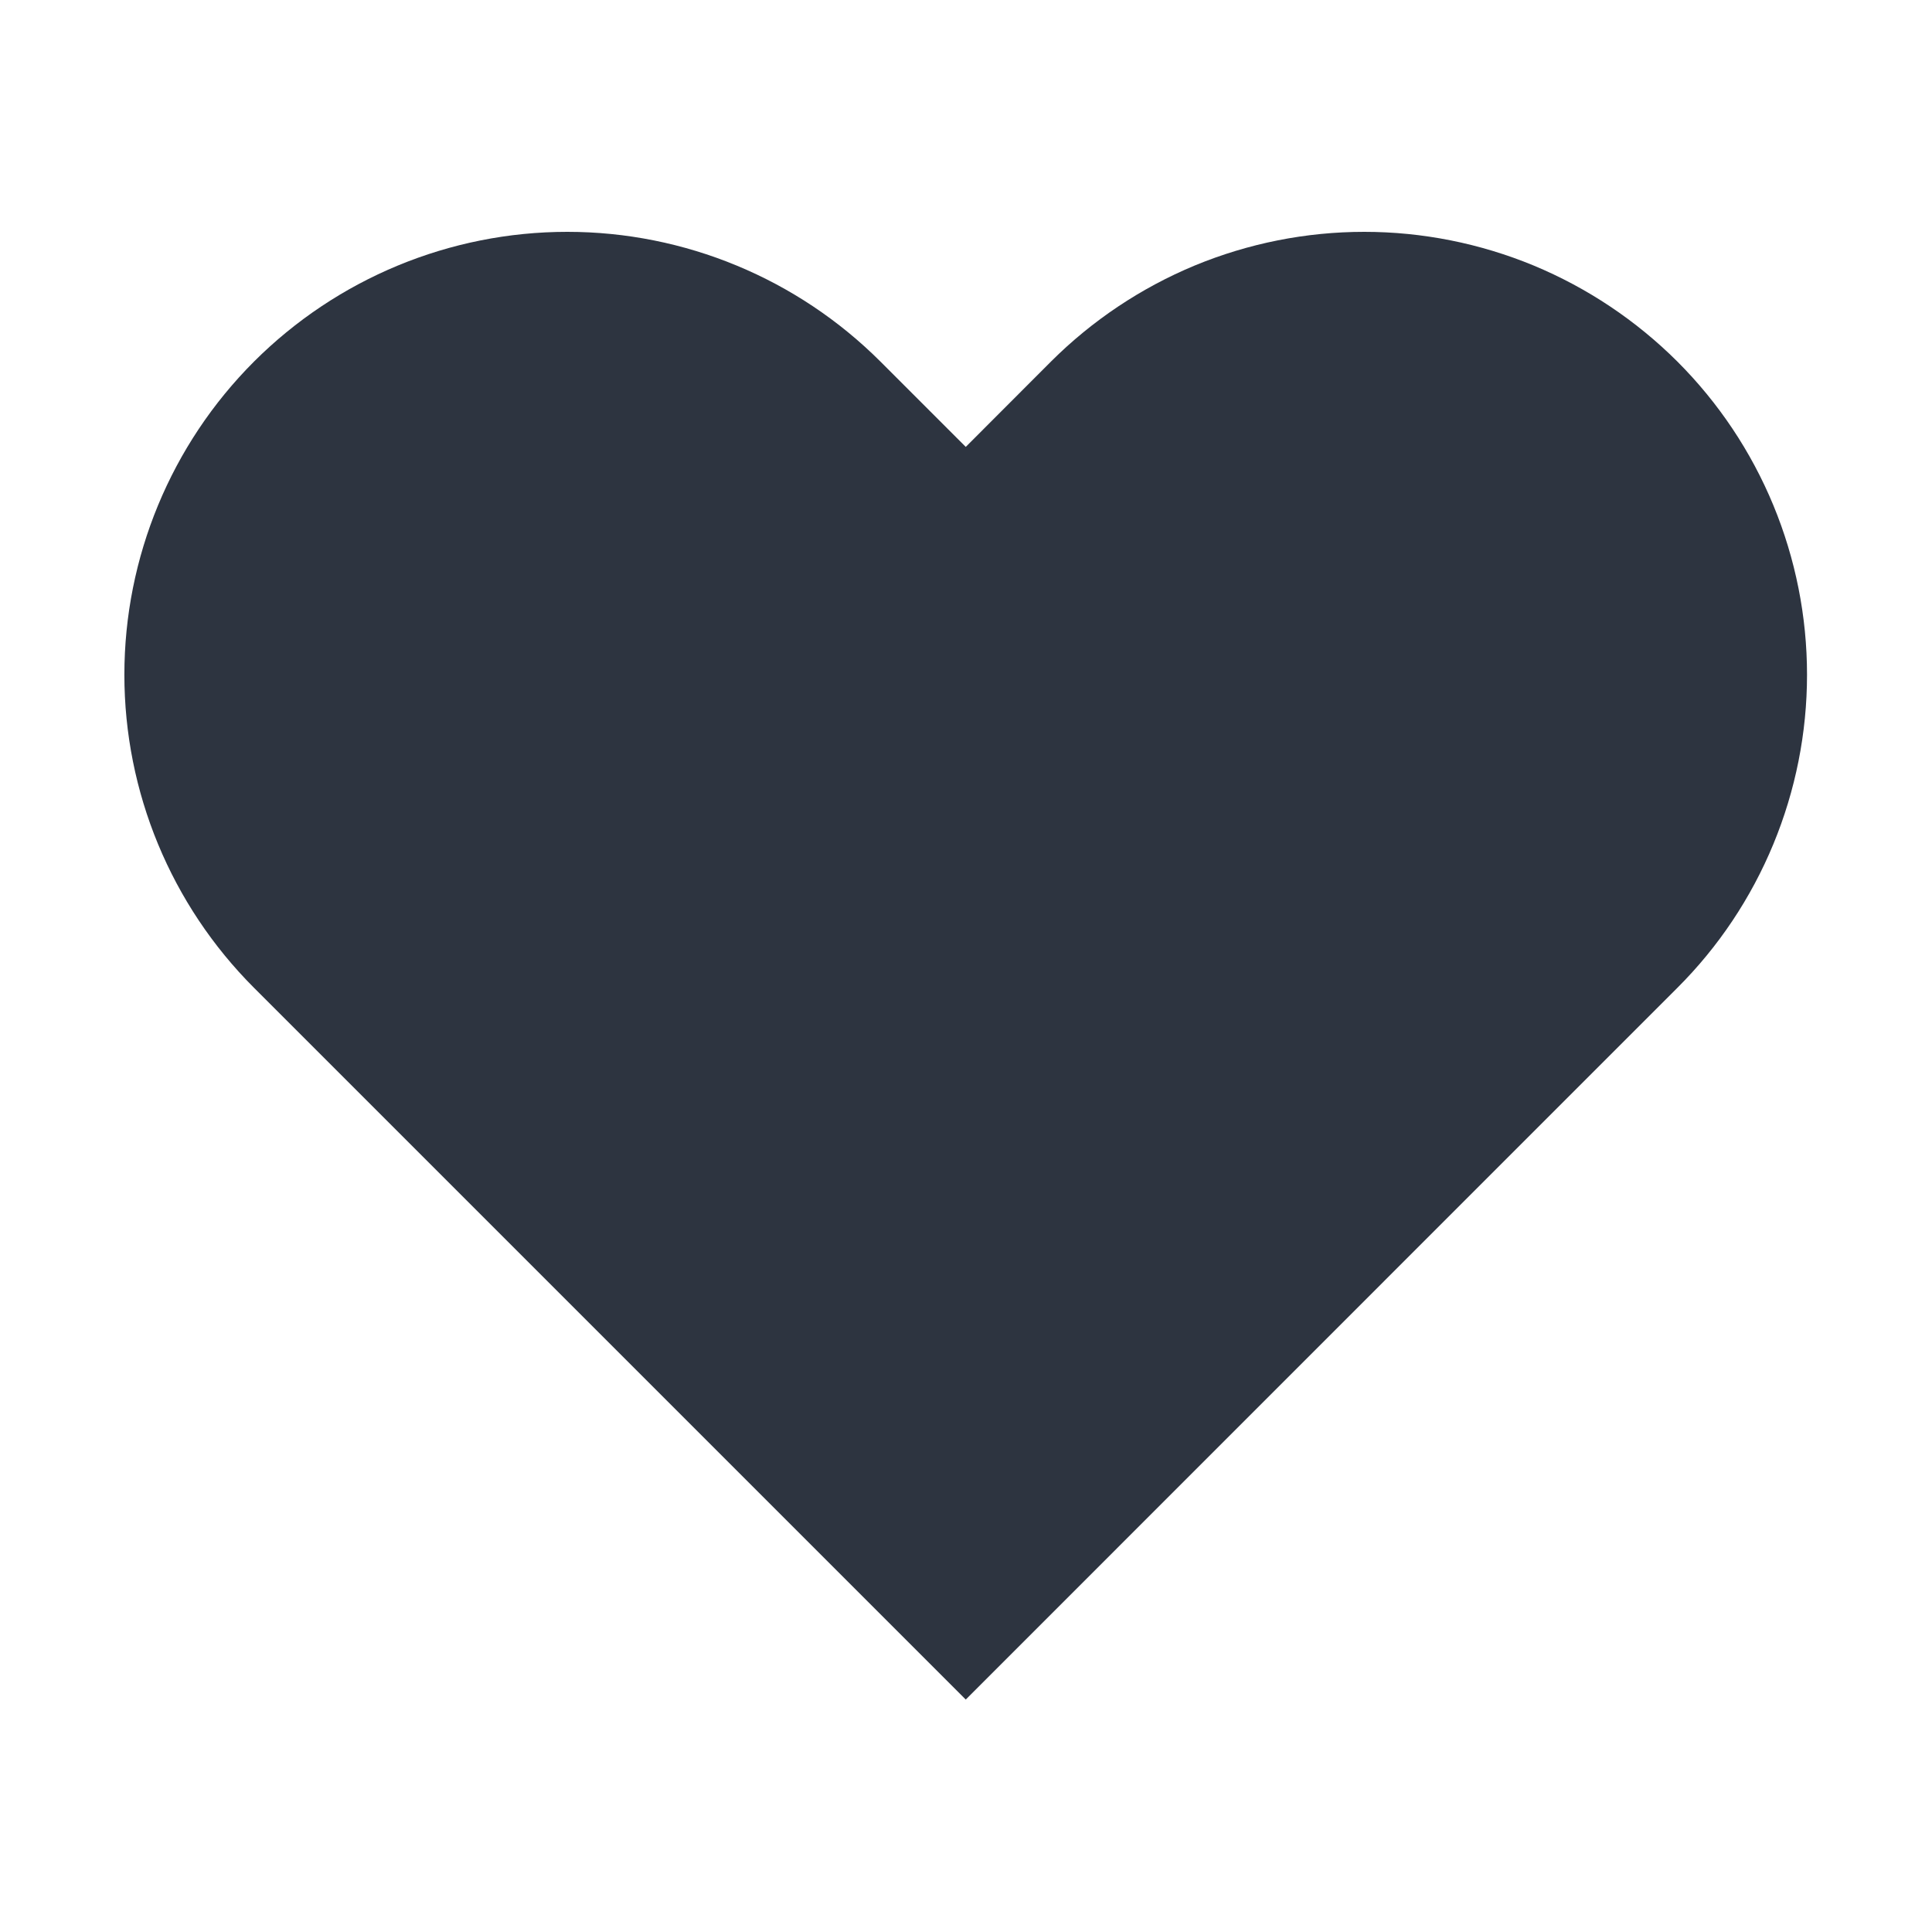
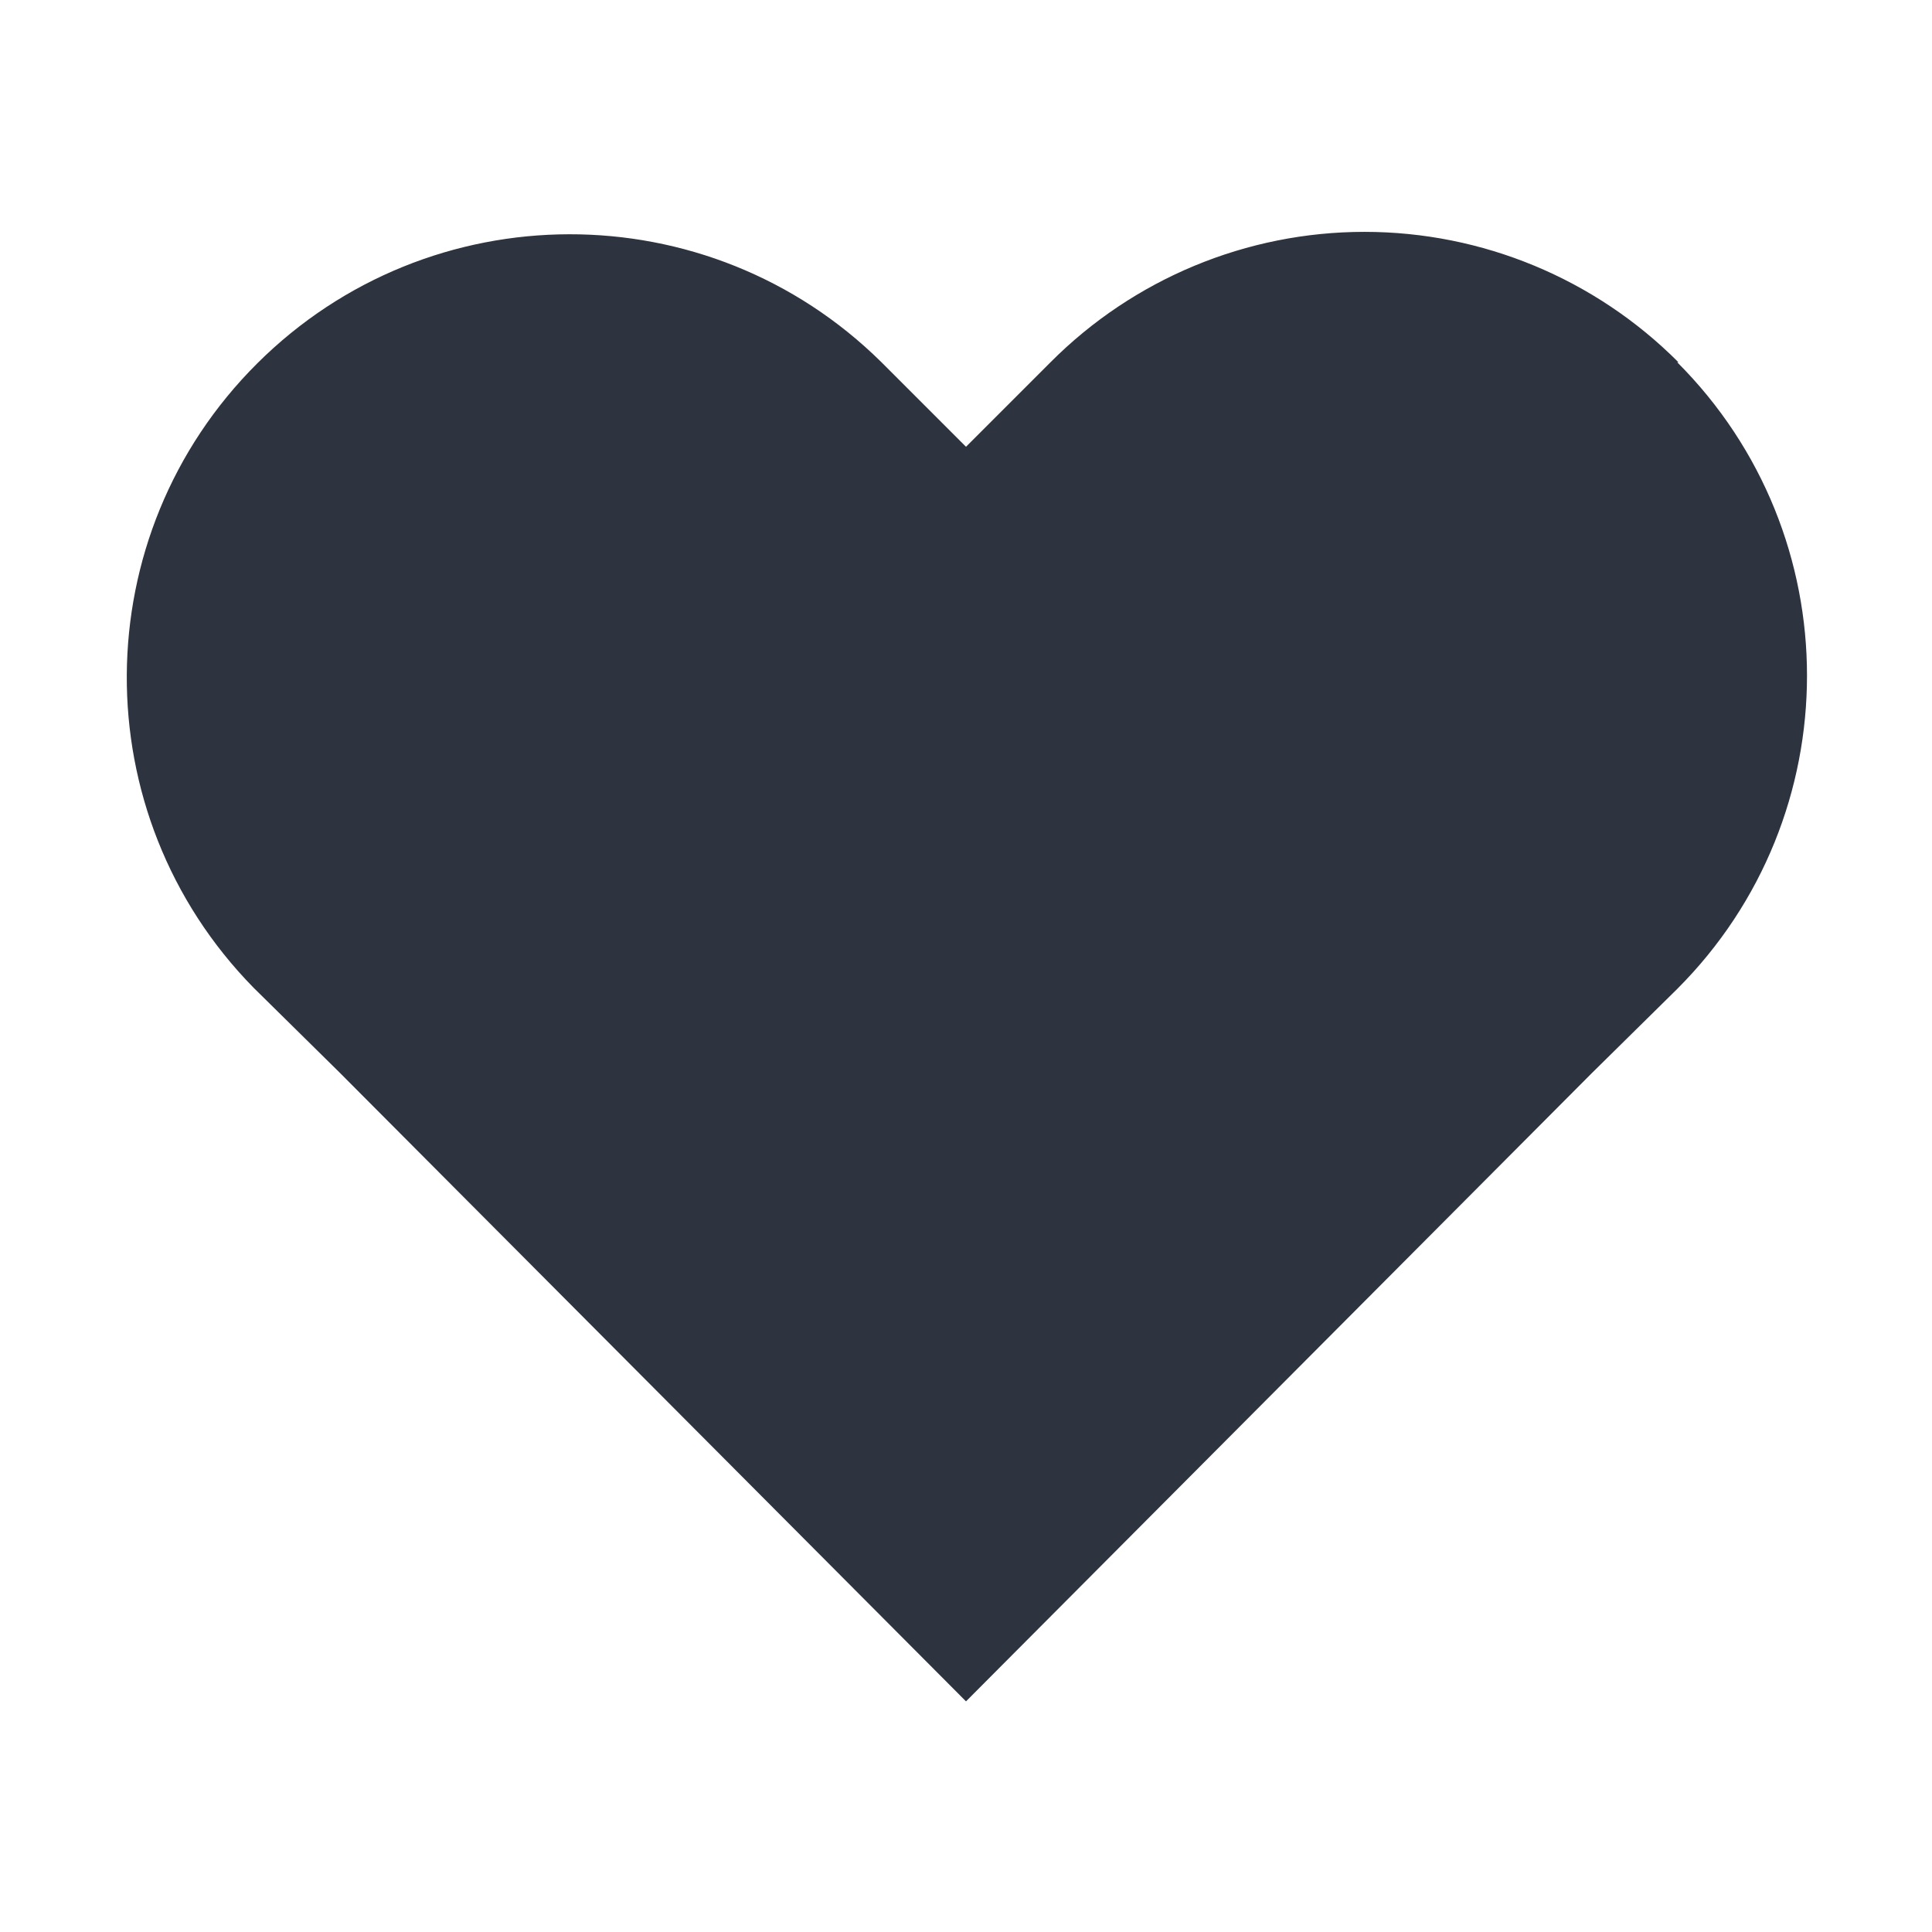
- <svg xmlns="http://www.w3.org/2000/svg" width="16" height="16" viewBox="0 0 16 16" fill="none">
-   <path d="M13.891 2.994C13.55 2.654 13.146 2.384 12.701 2.199C12.256 2.015 11.779 1.92 11.298 1.92C10.816 1.92 10.339 2.015 9.894 2.199C9.449 2.384 9.045 2.654 8.704 2.994L7.998 3.701L7.291 2.994C6.603 2.307 5.67 1.92 4.698 1.92C3.725 1.92 2.792 2.307 2.104 2.994C1.416 3.682 1.03 4.615 1.03 5.588C1.03 6.56 1.416 7.493 2.104 8.181L2.811 8.888L7.998 14.075L13.184 8.888L13.891 8.181C14.232 7.841 14.502 7.436 14.686 6.991C14.87 6.546 14.965 6.069 14.965 5.588C14.965 5.106 14.87 4.629 14.686 4.184C14.502 3.739 14.232 3.335 13.891 2.994Z" fill="#2D3440" />
+ <svg xmlns="http://www.w3.org/2000/svg" width="16" height="16" fill="none">
+   <path d="M13.9 3a3.67 3.67 0 0 0-5.2 0l-.7.7-.7-.7a3.67 3.67 0 0 0-5.2 5.18l.71.7L8 14.09l5.18-5.2.71-.7a3.67 3.67 0 0 0 0-5.19Z" fill="#2D3440" />
</svg>
